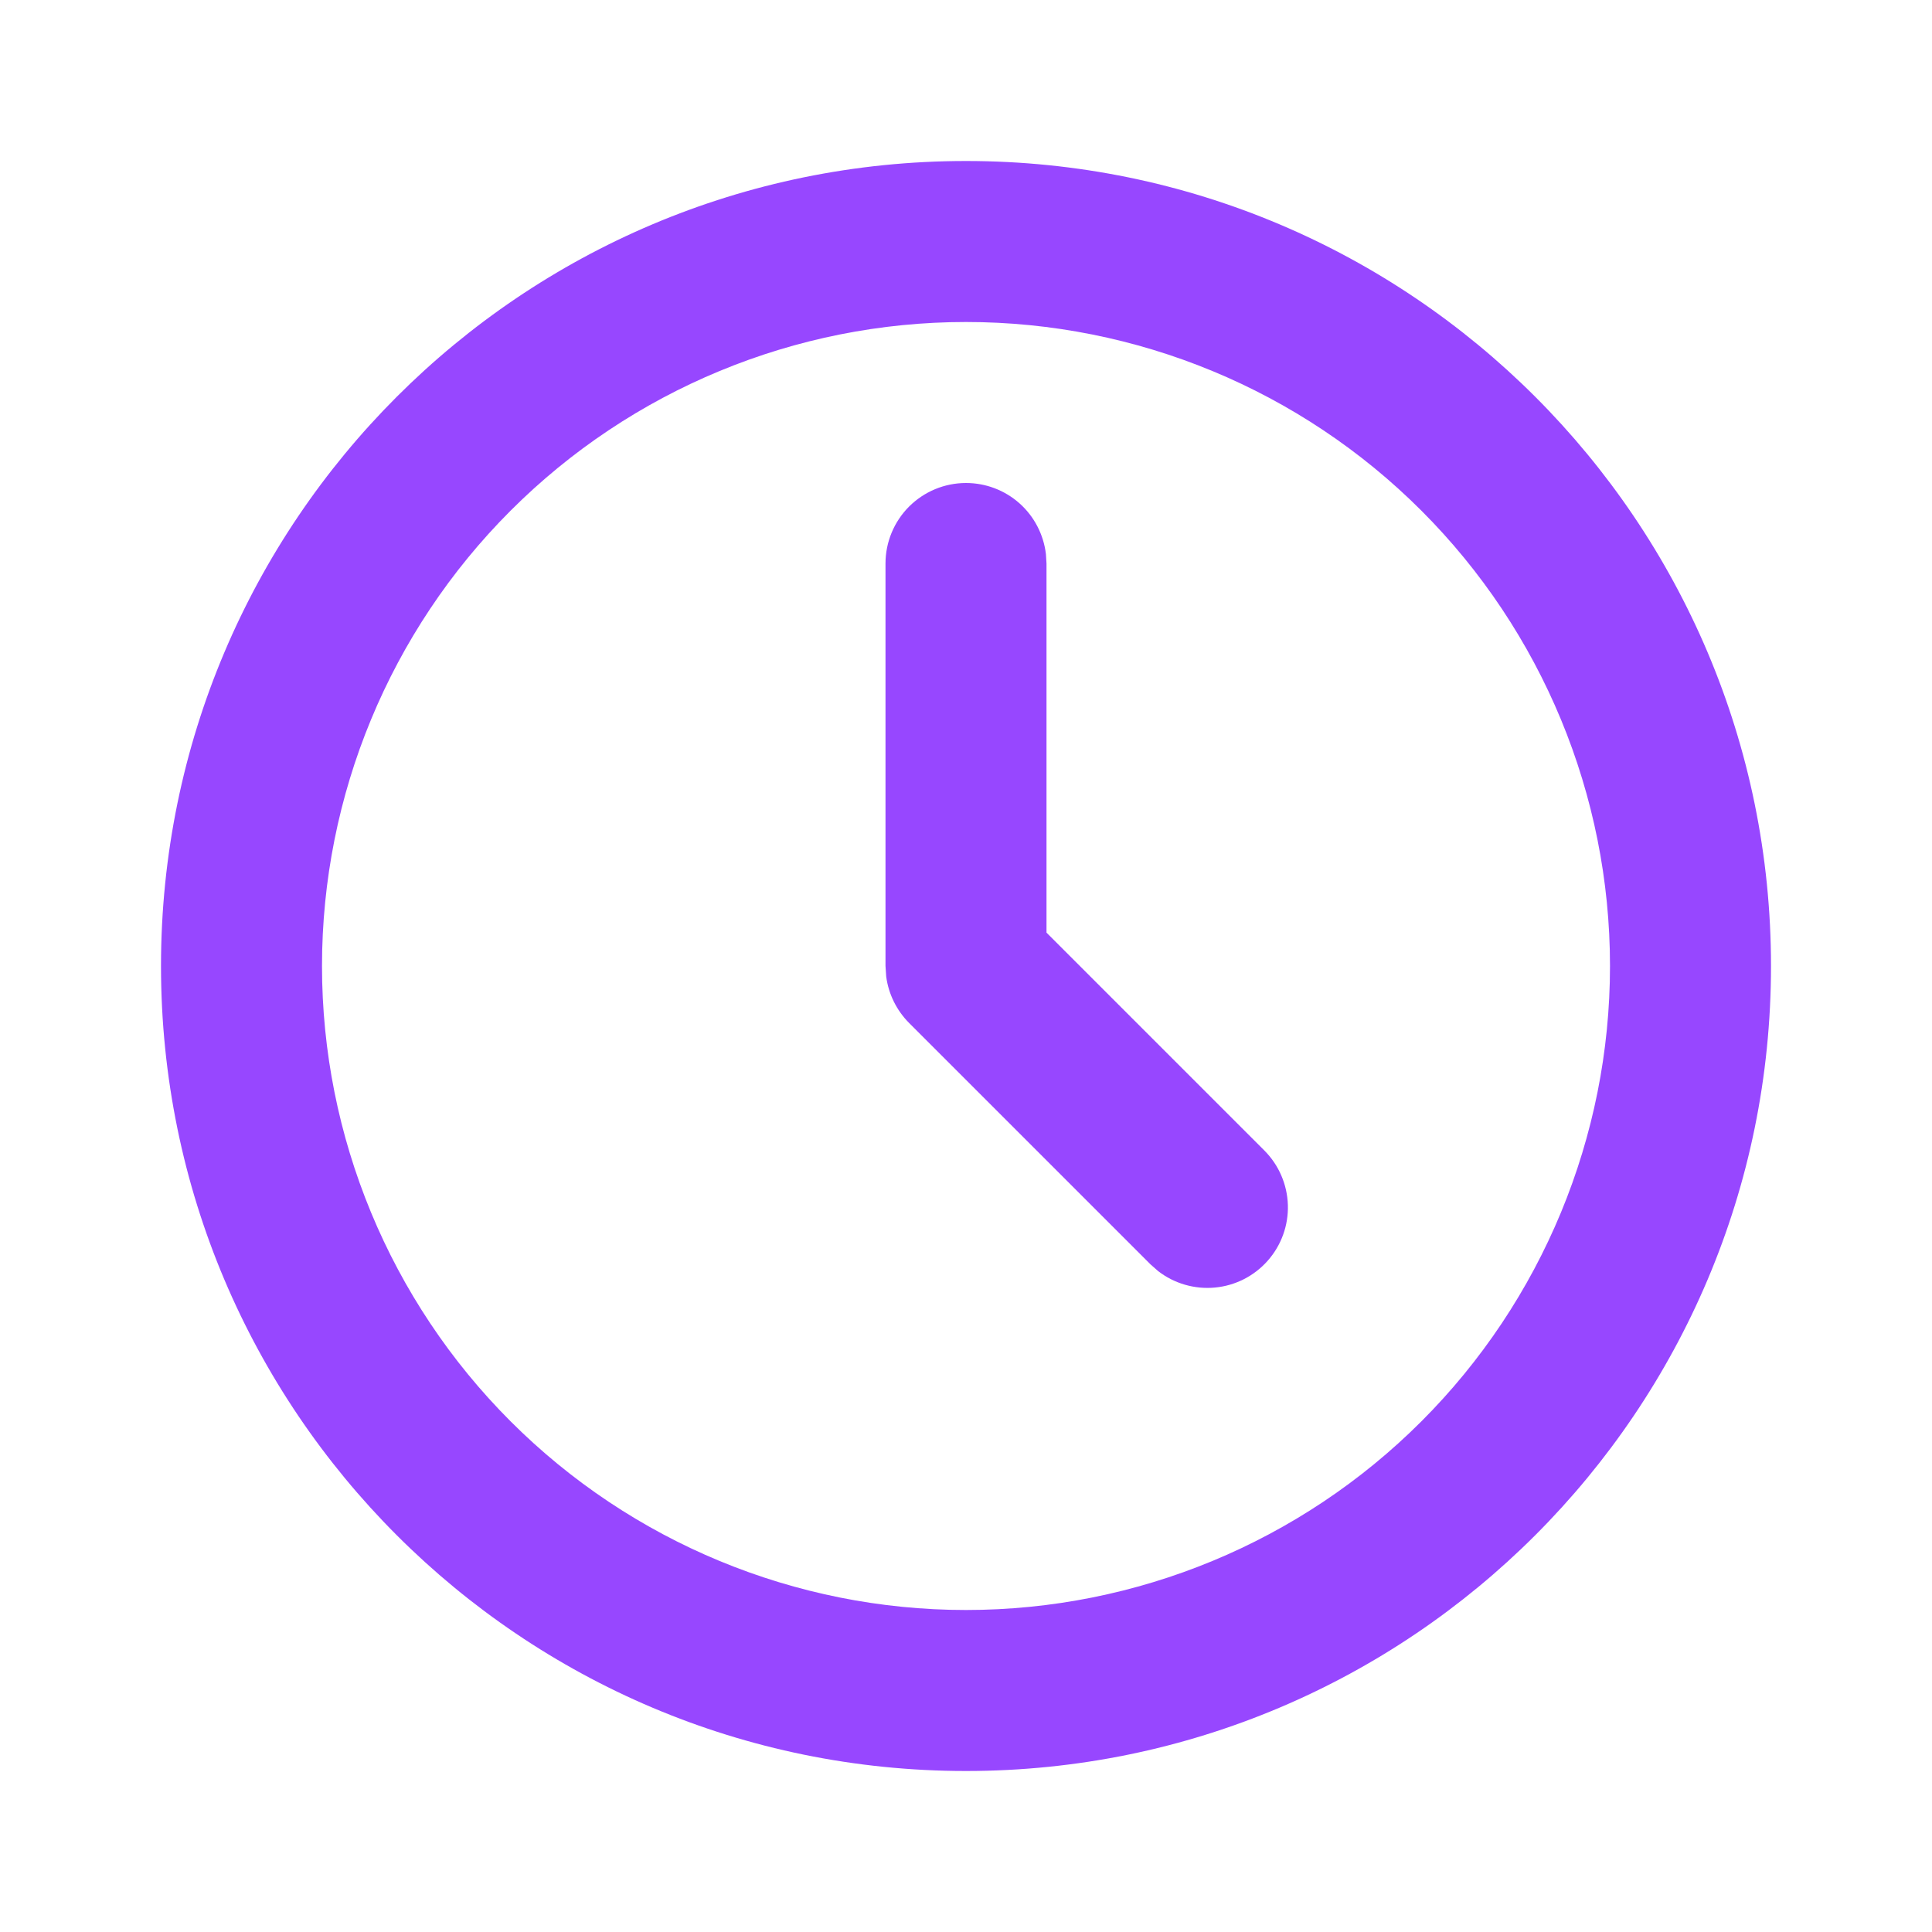
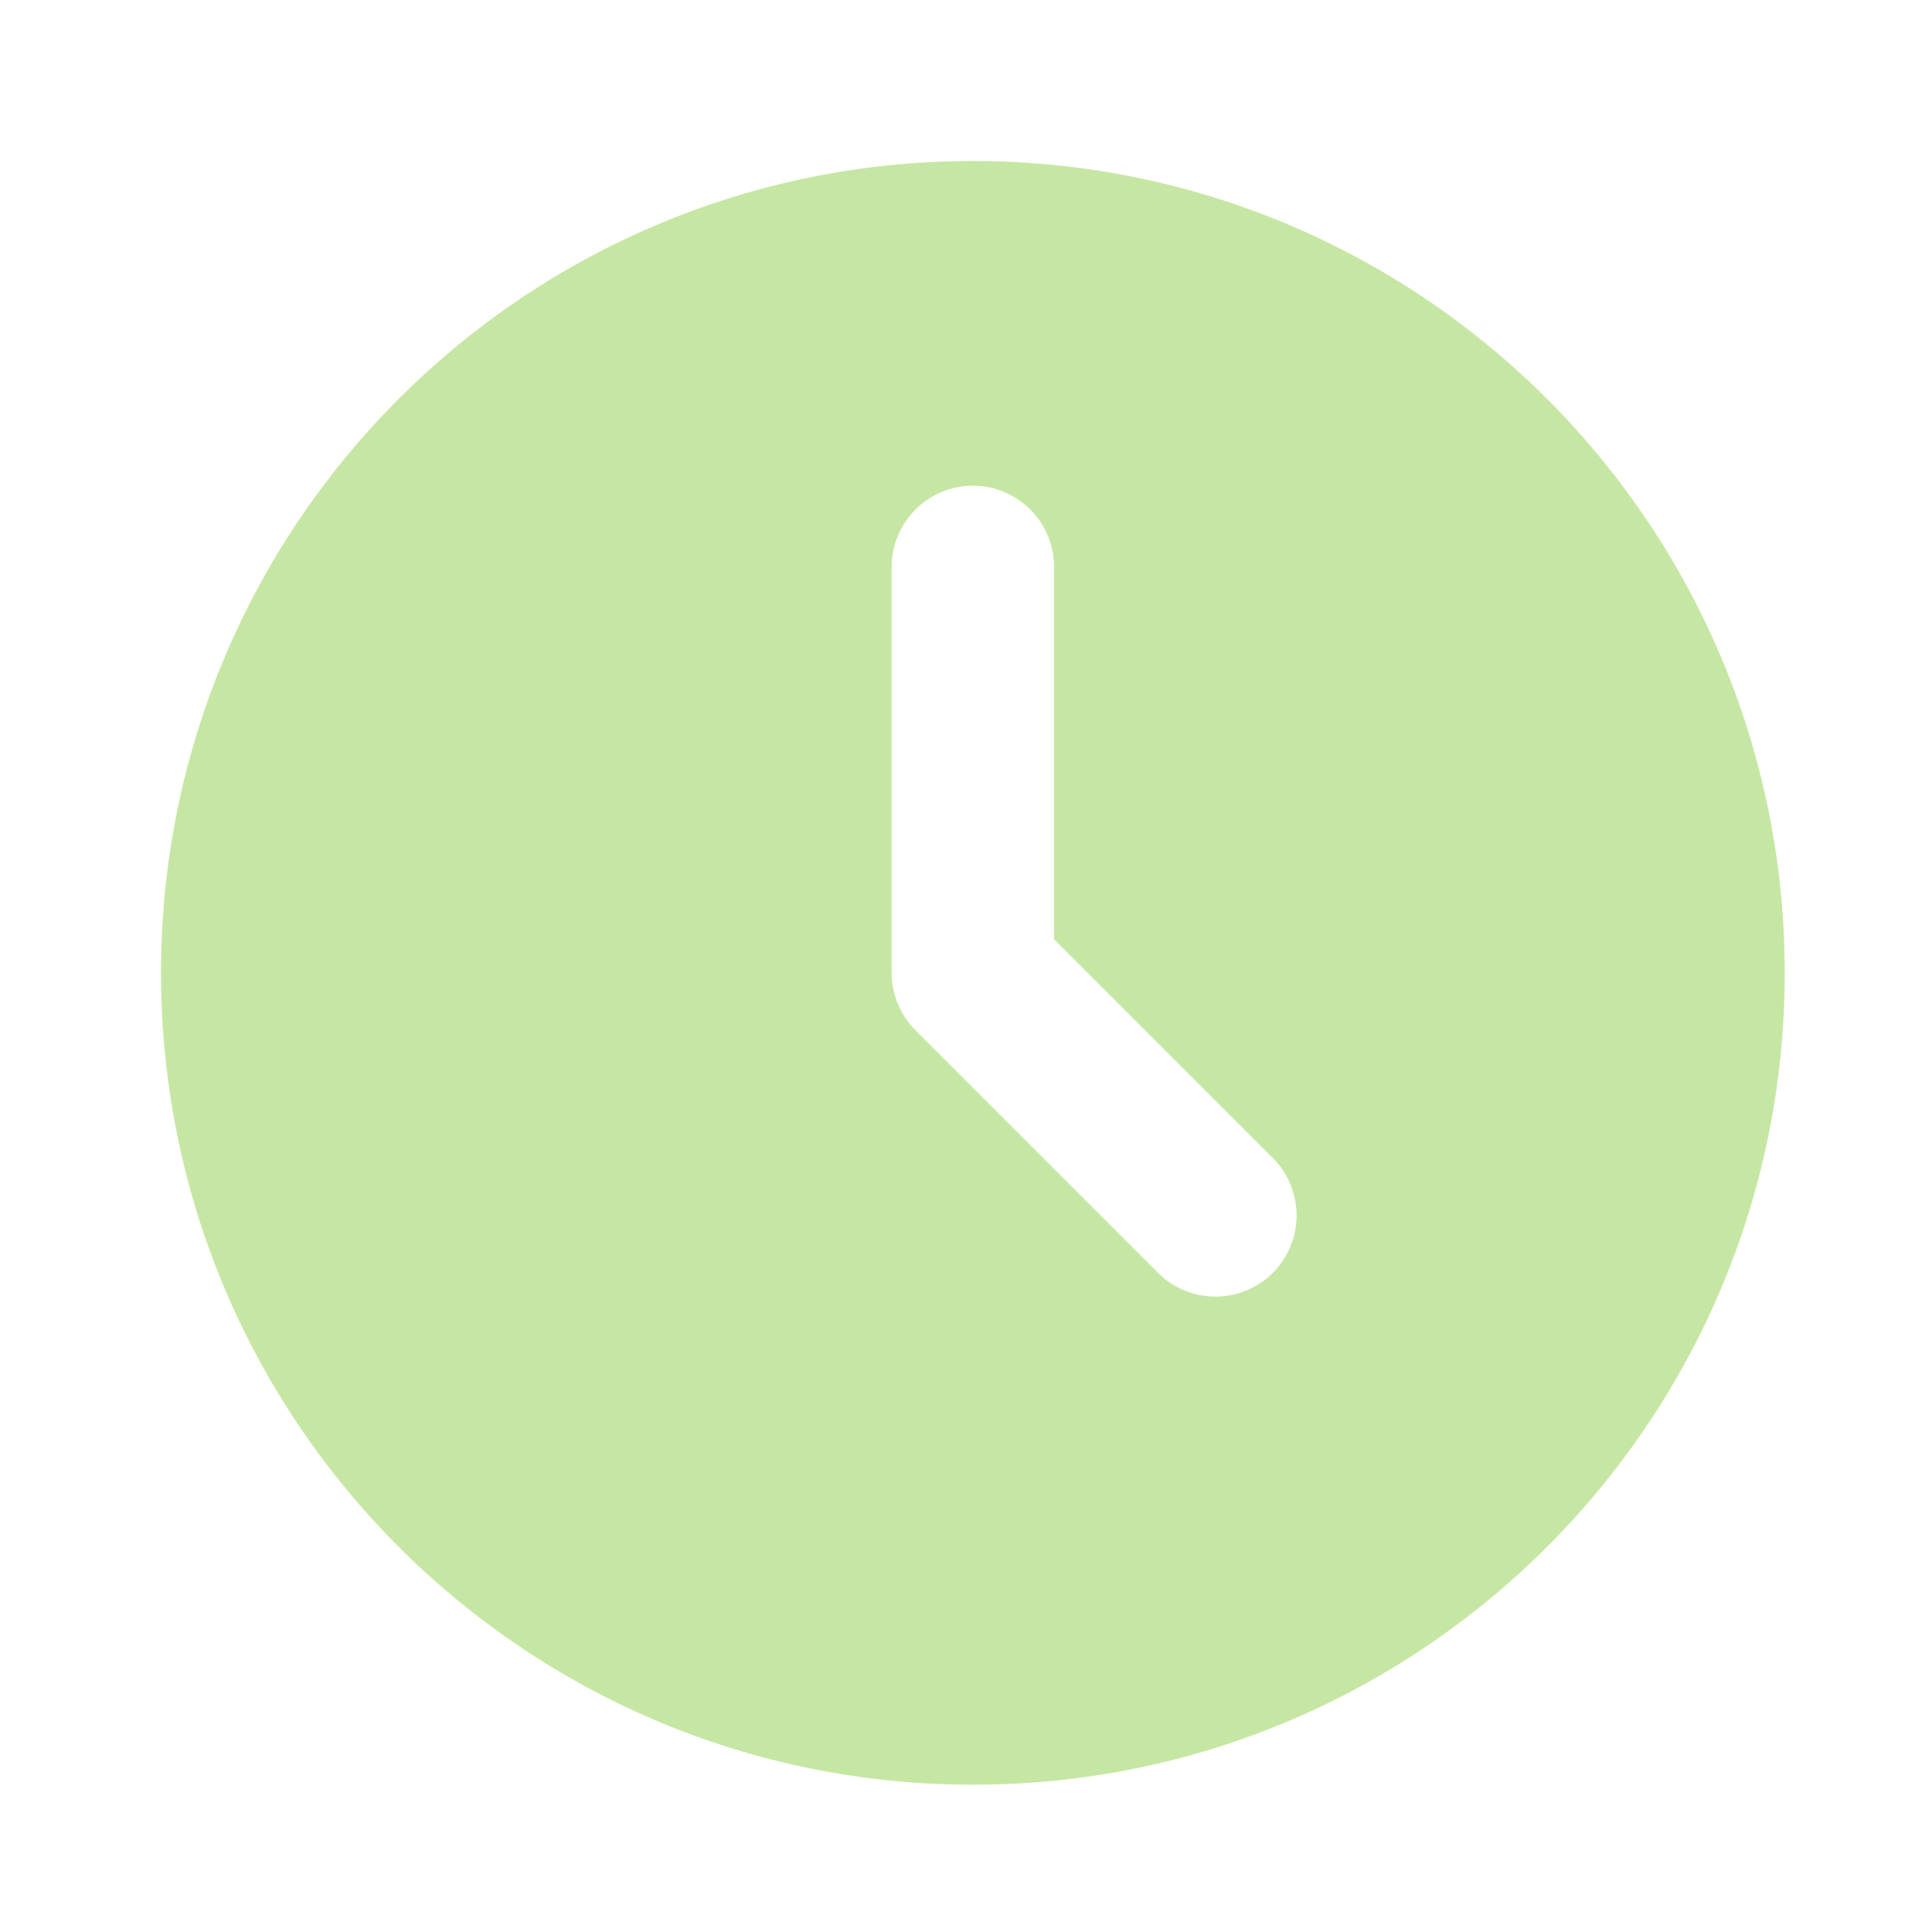
- <svg xmlns="http://www.w3.org/2000/svg" width="30" height="30" viewBox="0 0 30 30" fill="none">
-   <path d="M15 2.5C21.904 2.5 27.5 8.096 27.5 15C27.5 21.904 21.904 27.5 15 27.5C8.096 27.5 2.5 21.904 2.5 15C2.5 8.096 8.096 2.5 15 2.5ZM15 5C12.348 5 9.804 6.054 7.929 7.929C6.054 9.804 5 12.348 5 15C5 17.652 6.054 20.196 7.929 22.071C9.804 23.946 12.348 25 15 25C17.652 25 20.196 23.946 22.071 22.071C23.946 20.196 25 17.652 25 15C25 12.348 23.946 9.804 22.071 7.929C20.196 6.054 17.652 5 15 5ZM15 7.5C15.306 7.5 15.602 7.612 15.831 7.816C16.059 8.019 16.205 8.3 16.241 8.604L16.25 8.75V14.482L19.634 17.866C19.858 18.091 19.988 18.393 19.998 18.71C20.008 19.028 19.896 19.337 19.686 19.575C19.476 19.814 19.183 19.963 18.867 19.993C18.551 20.023 18.235 19.932 17.984 19.738L17.866 19.634L14.116 15.884C13.922 15.689 13.797 15.436 13.761 15.164L13.75 15V8.75C13.75 8.418 13.882 8.101 14.116 7.866C14.351 7.632 14.668 7.5 15 7.5Z" fill="#9747FF" />
+ <svg xmlns="http://www.w3.org/2000/svg" width="44" height="44" viewBox="0 0 44 44" fill="none">
+   <path d="M22.156 3.667C32.368 3.667 40.646 11.944 40.646 22.156C40.646 32.368 32.368 40.646 22.156 40.646C11.944 40.646 3.667 32.368 3.667 22.156C3.667 11.944 11.944 3.667 22.156 3.667ZM22.156 11.062C21.666 11.062 21.196 11.257 20.849 11.604C20.502 11.951 20.307 12.421 20.307 12.912V22.156C20.308 22.647 20.502 23.117 20.849 23.463L26.396 29.01C26.745 29.347 27.212 29.534 27.697 29.529C28.181 29.525 28.645 29.331 28.988 28.988C29.331 28.645 29.525 28.181 29.529 27.697C29.534 27.212 29.347 26.745 29.011 26.396L24.005 21.391V12.912C24.005 12.421 23.811 11.951 23.464 11.604C23.117 11.257 22.647 11.062 22.156 11.062Z" fill="#C6E7A3" />
</svg>
